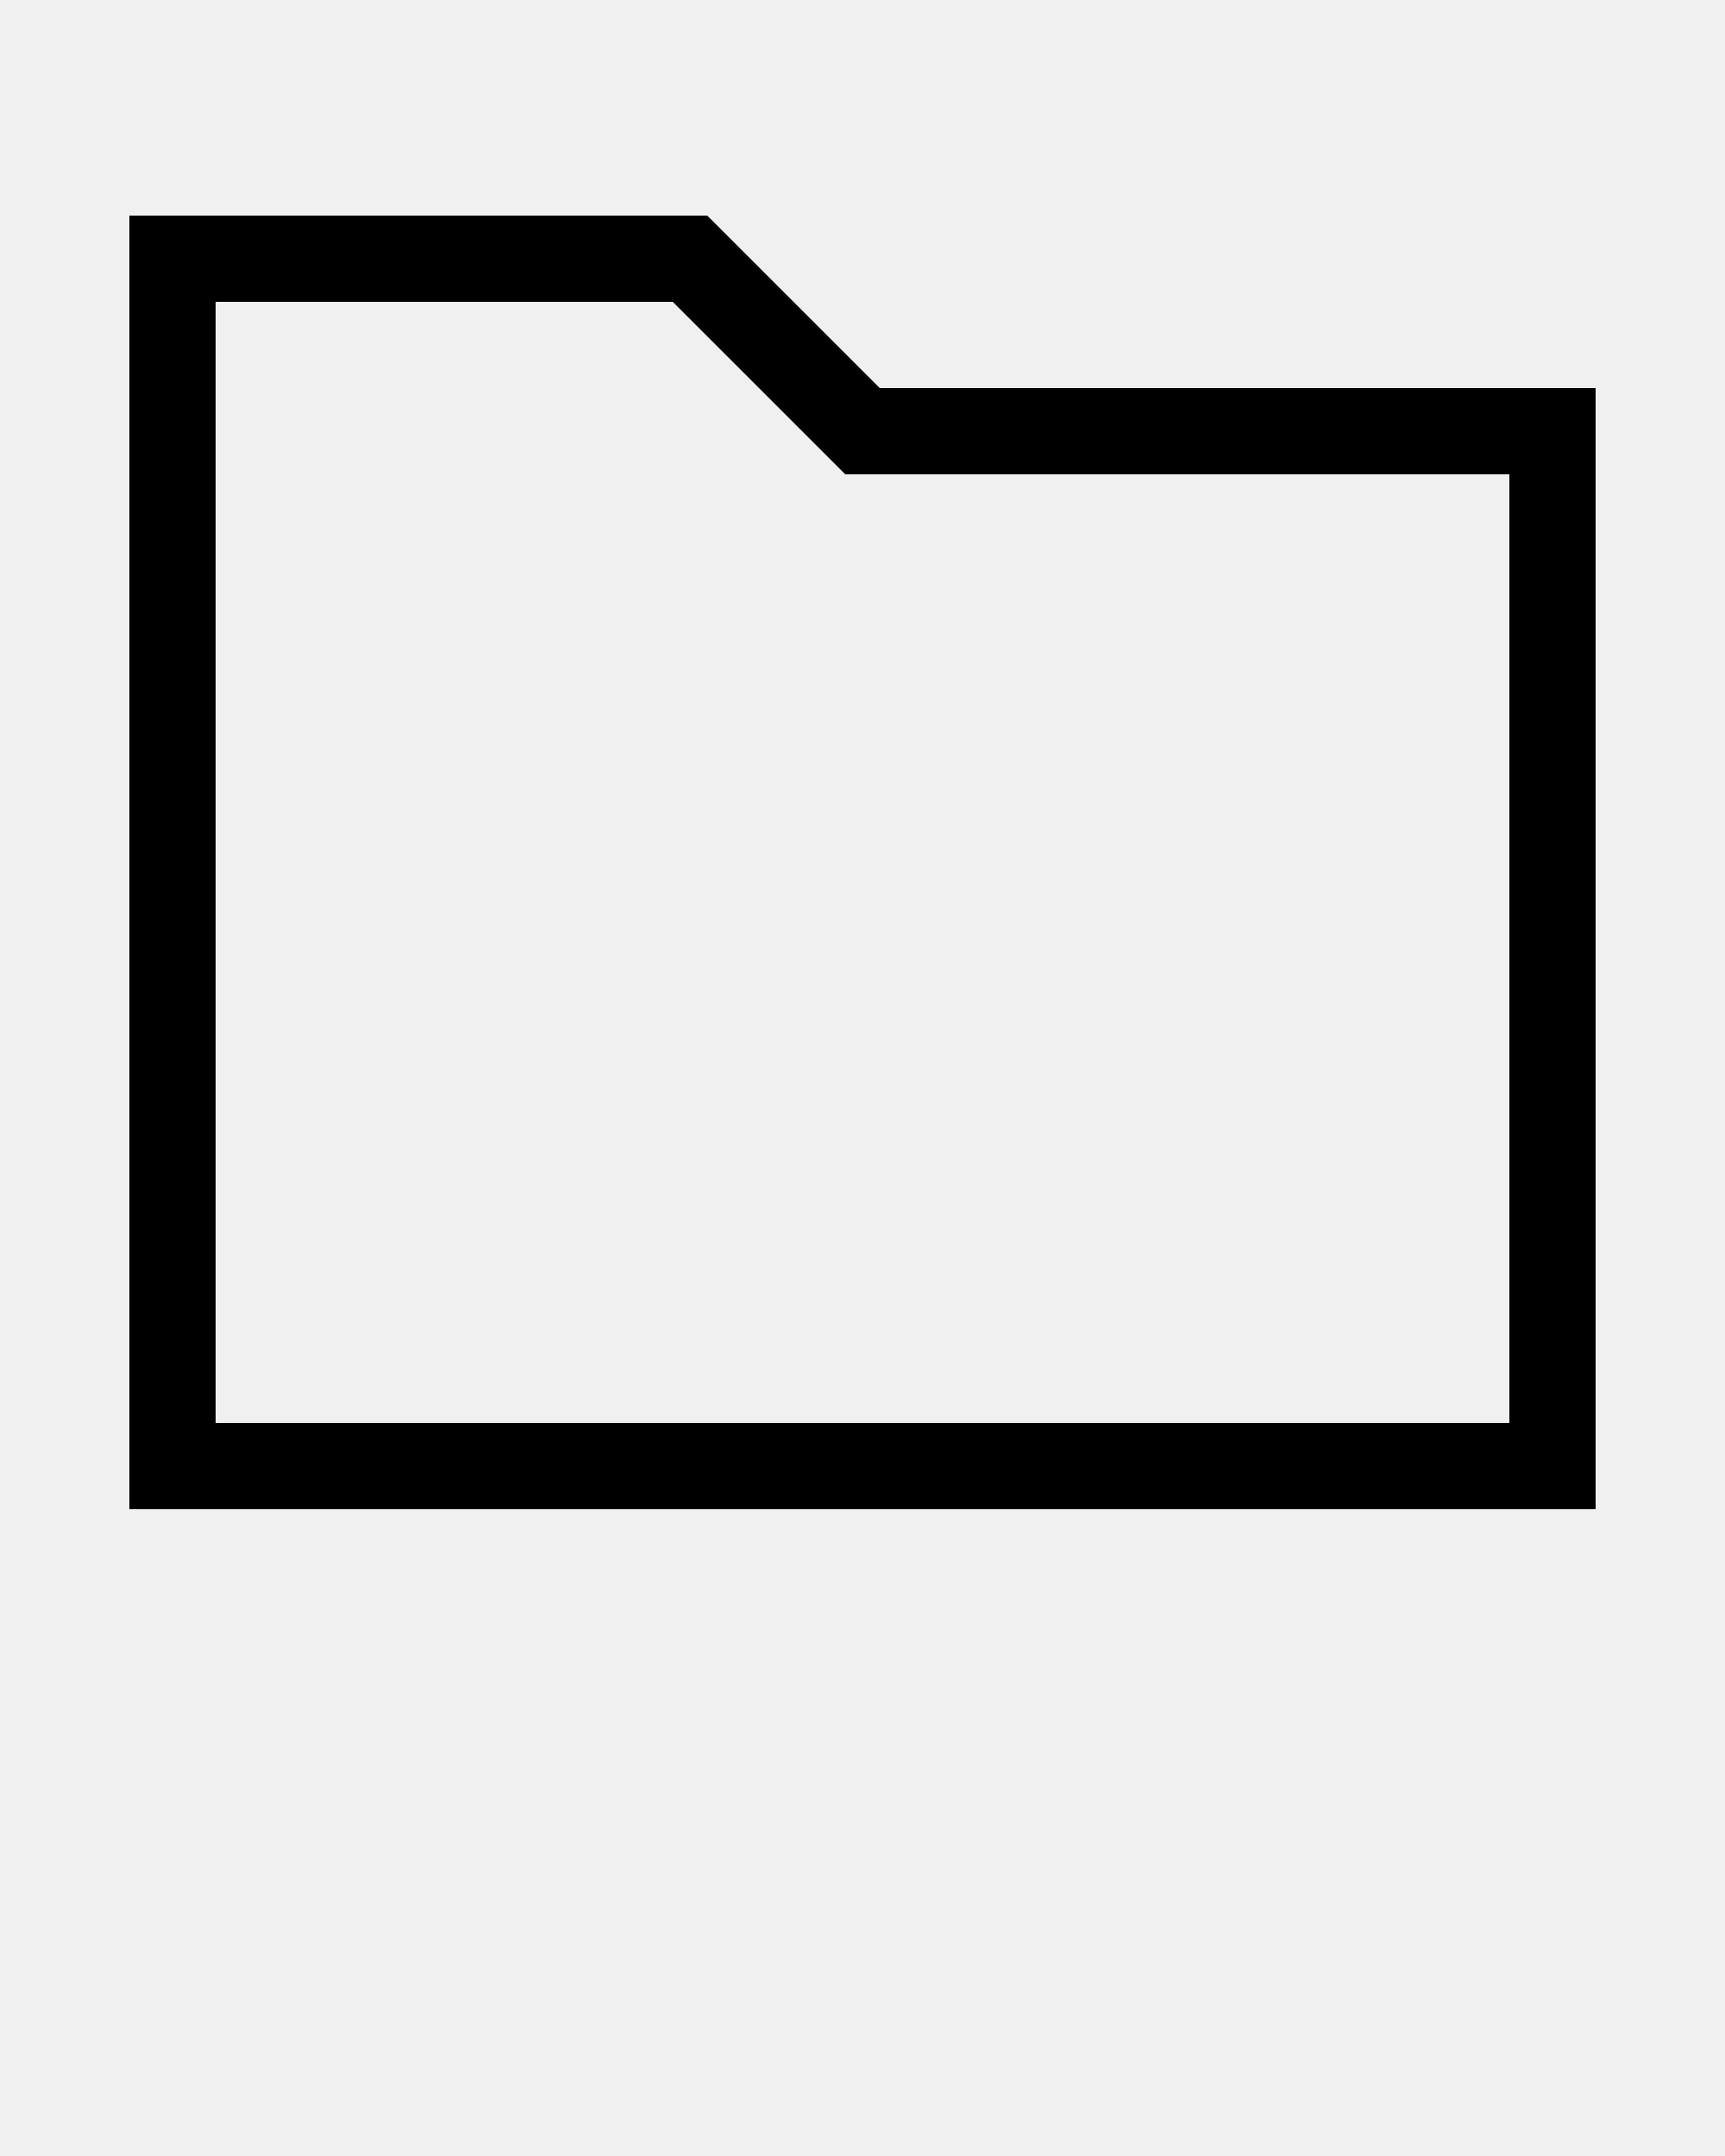
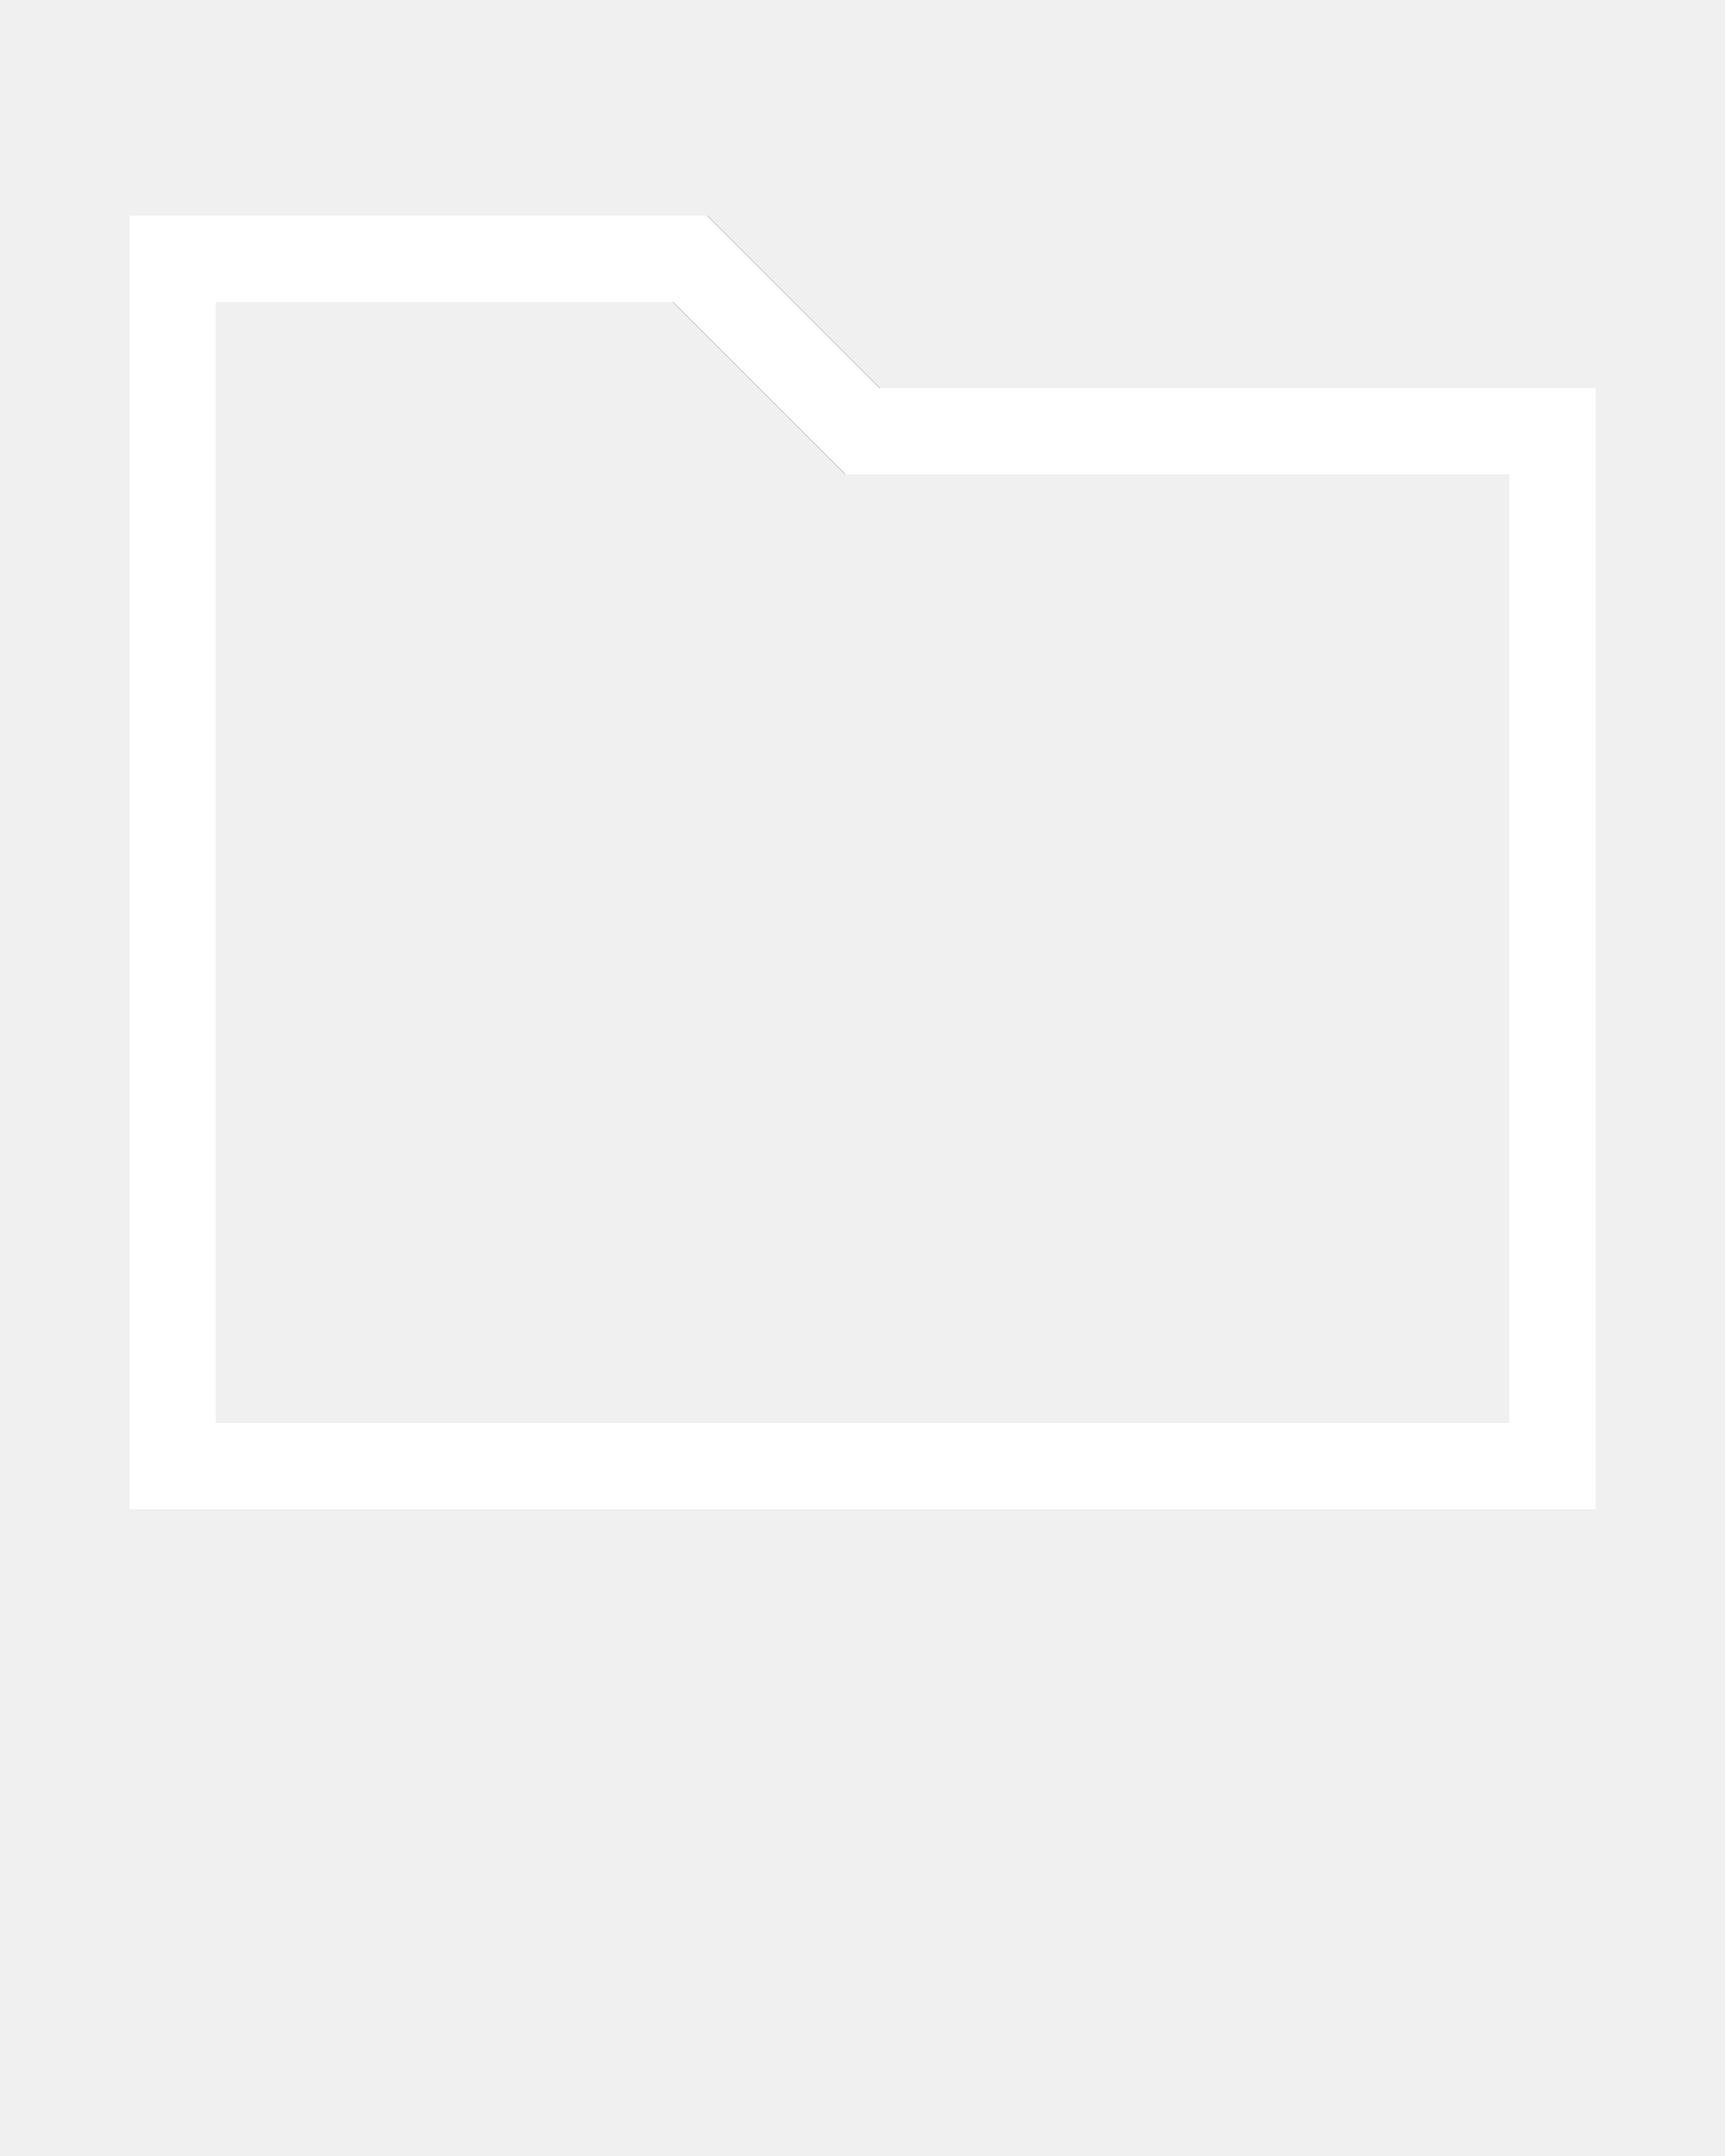
- <svg xmlns="http://www.w3.org/2000/svg" version="1.1" x="0px" y="0px" viewBox="0 0 100 125" enable-background="new 0 0 100 100" xml:space="preserve">
-   <path d="M41,12.5H7.5v75h85v-65H51L41,12.5z M87.5,82.5h-75v-65H39l10,10h38.5V82.5z" />
+ <svg xmlns="http://www.w3.org/2000/svg" version="1.2" viewBox="0 0 100 125" width="100" height="125">
+   <defs>
+     <clipPath clipPathUnits="userSpaceOnUse" id="cp1">
+       <path d="m41 12.5h-33.5v75h85v-65h-41.5zm46.5 70h-75v-65h26.5l10 10h38.5z" />
+     </clipPath>
+   </defs>
+   <style>
+ 		.s0 { fill: #000000 } 
+ 	</style>
+   <g clip-path="url(#cp1)">
+     <path class="s0" d="m41 12.5h-33.5v75h85v-65h-41.5zm46.5 70h-75v-65h26.5l10 10h38.5z" />
+     <rect width="100" height="125" id="Layer 1" style="fill: #ffffff" />
+   </g>
</svg>
